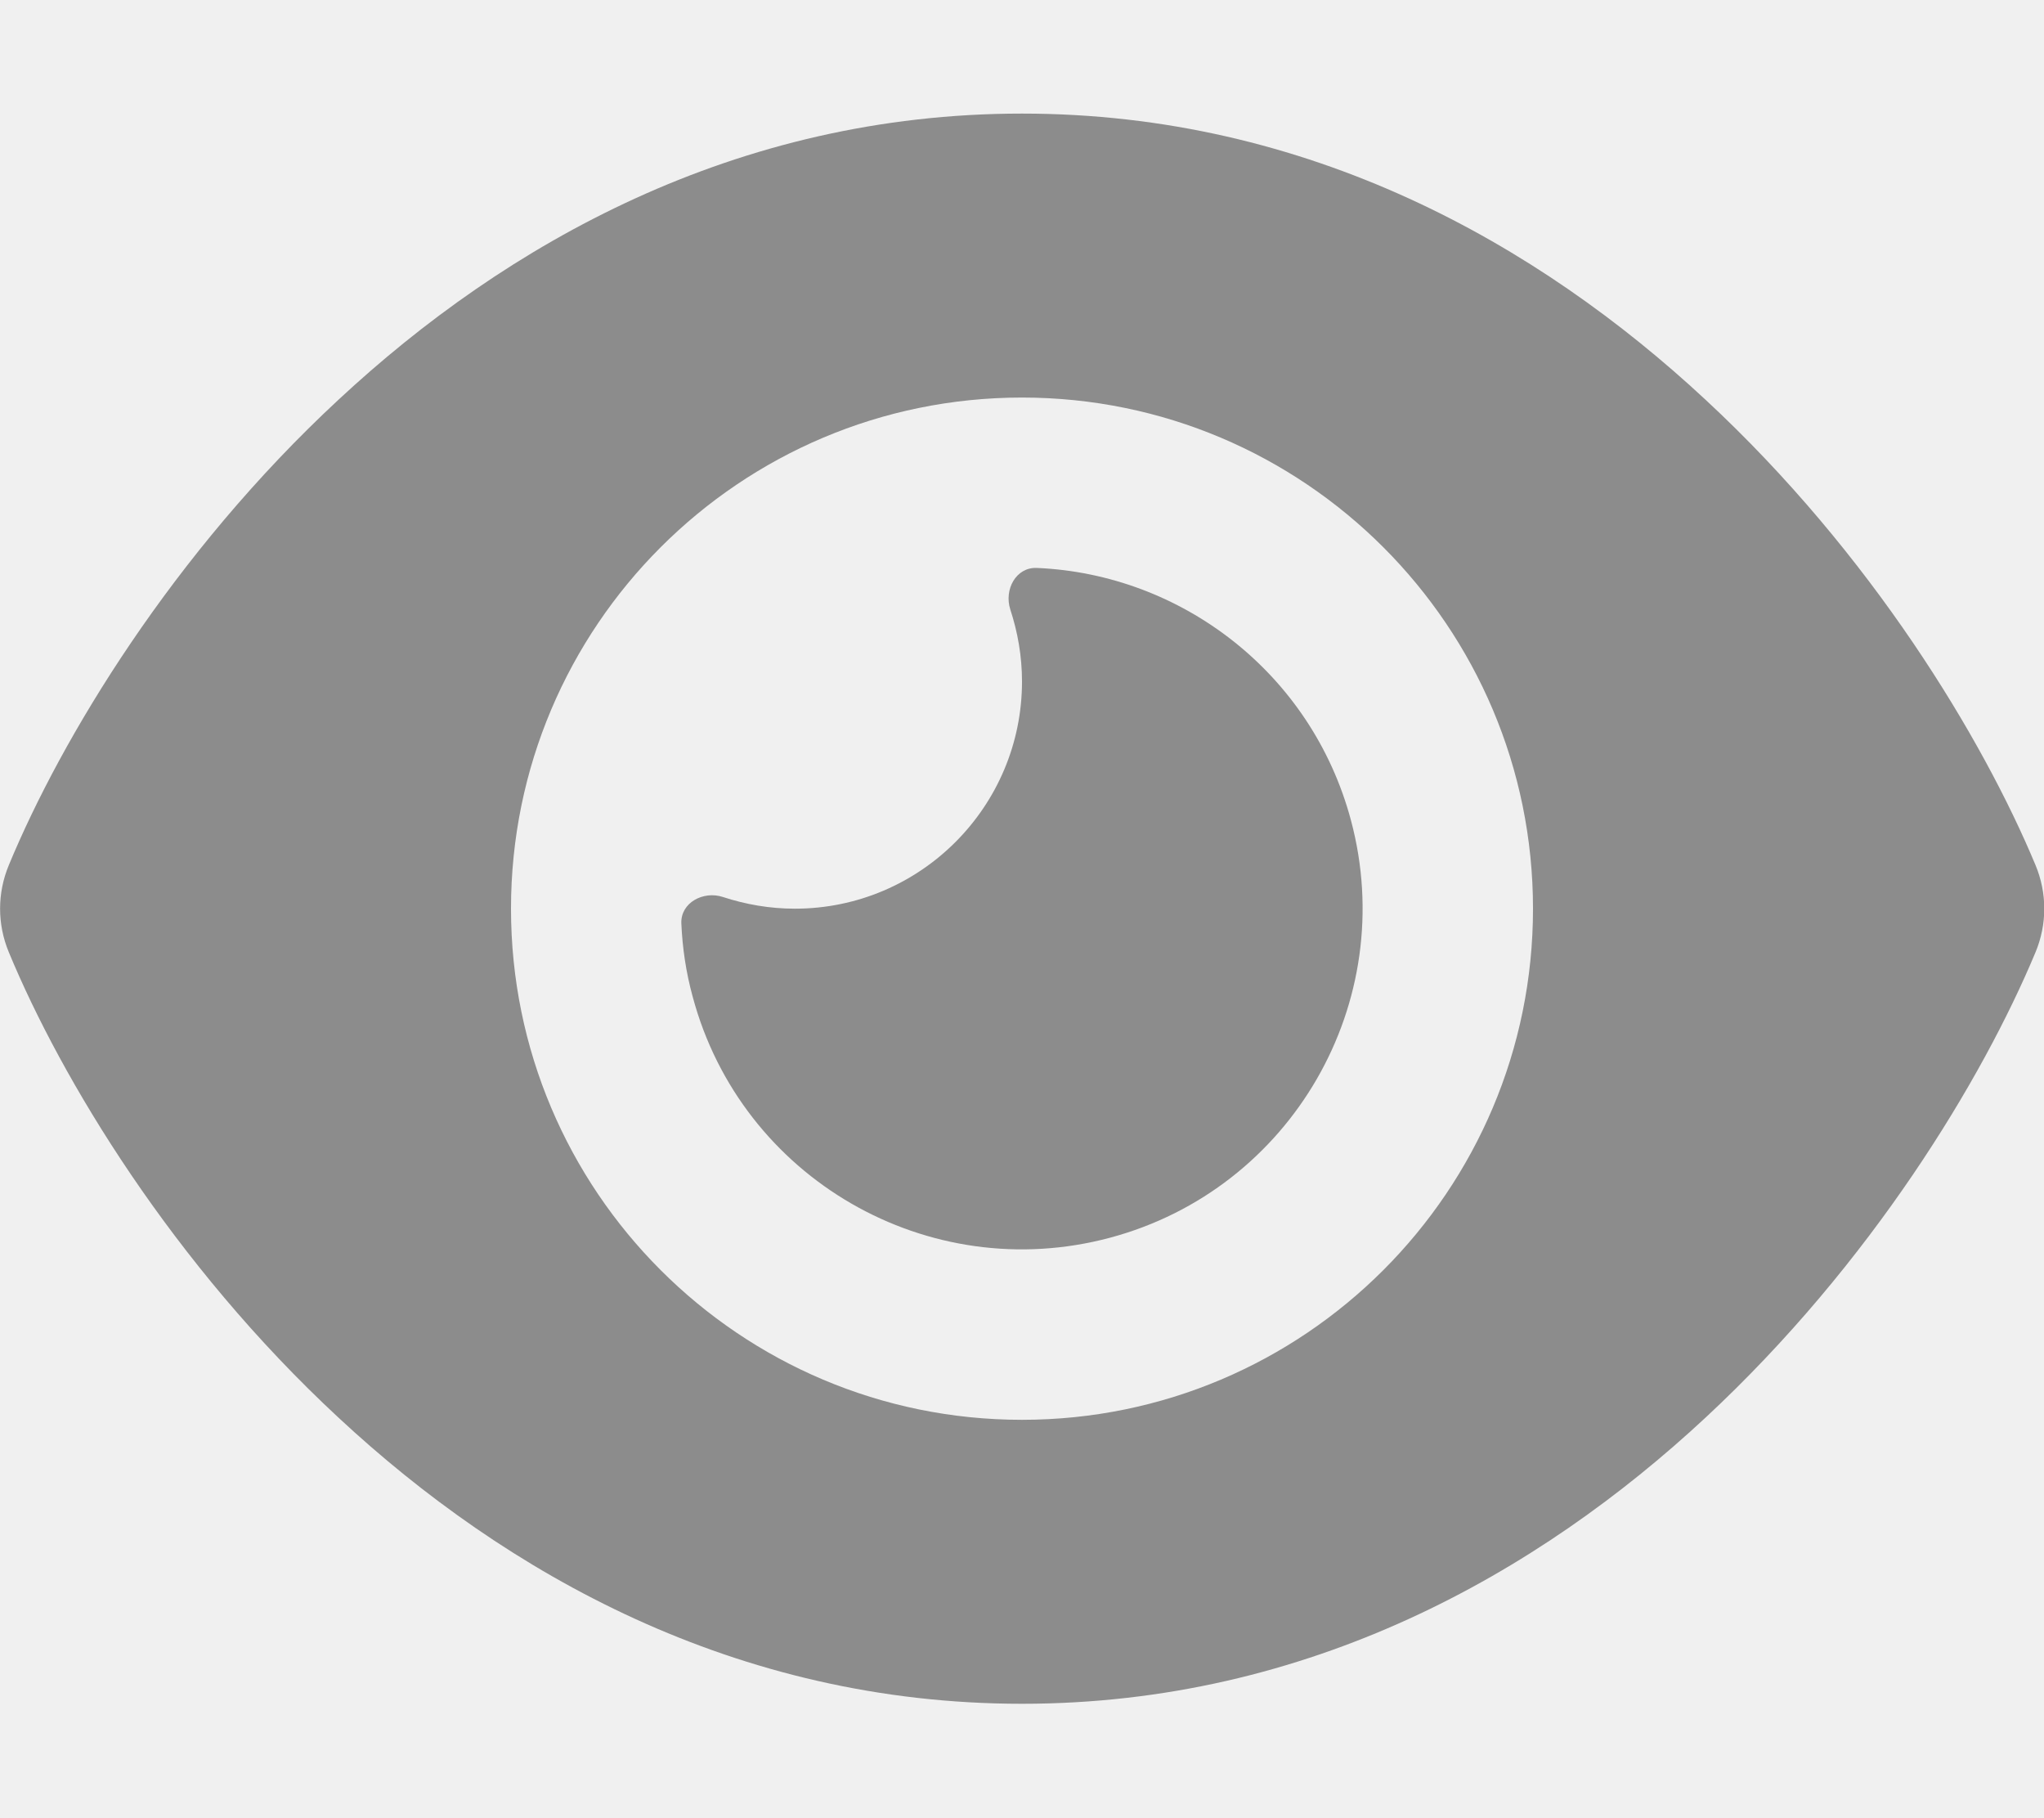
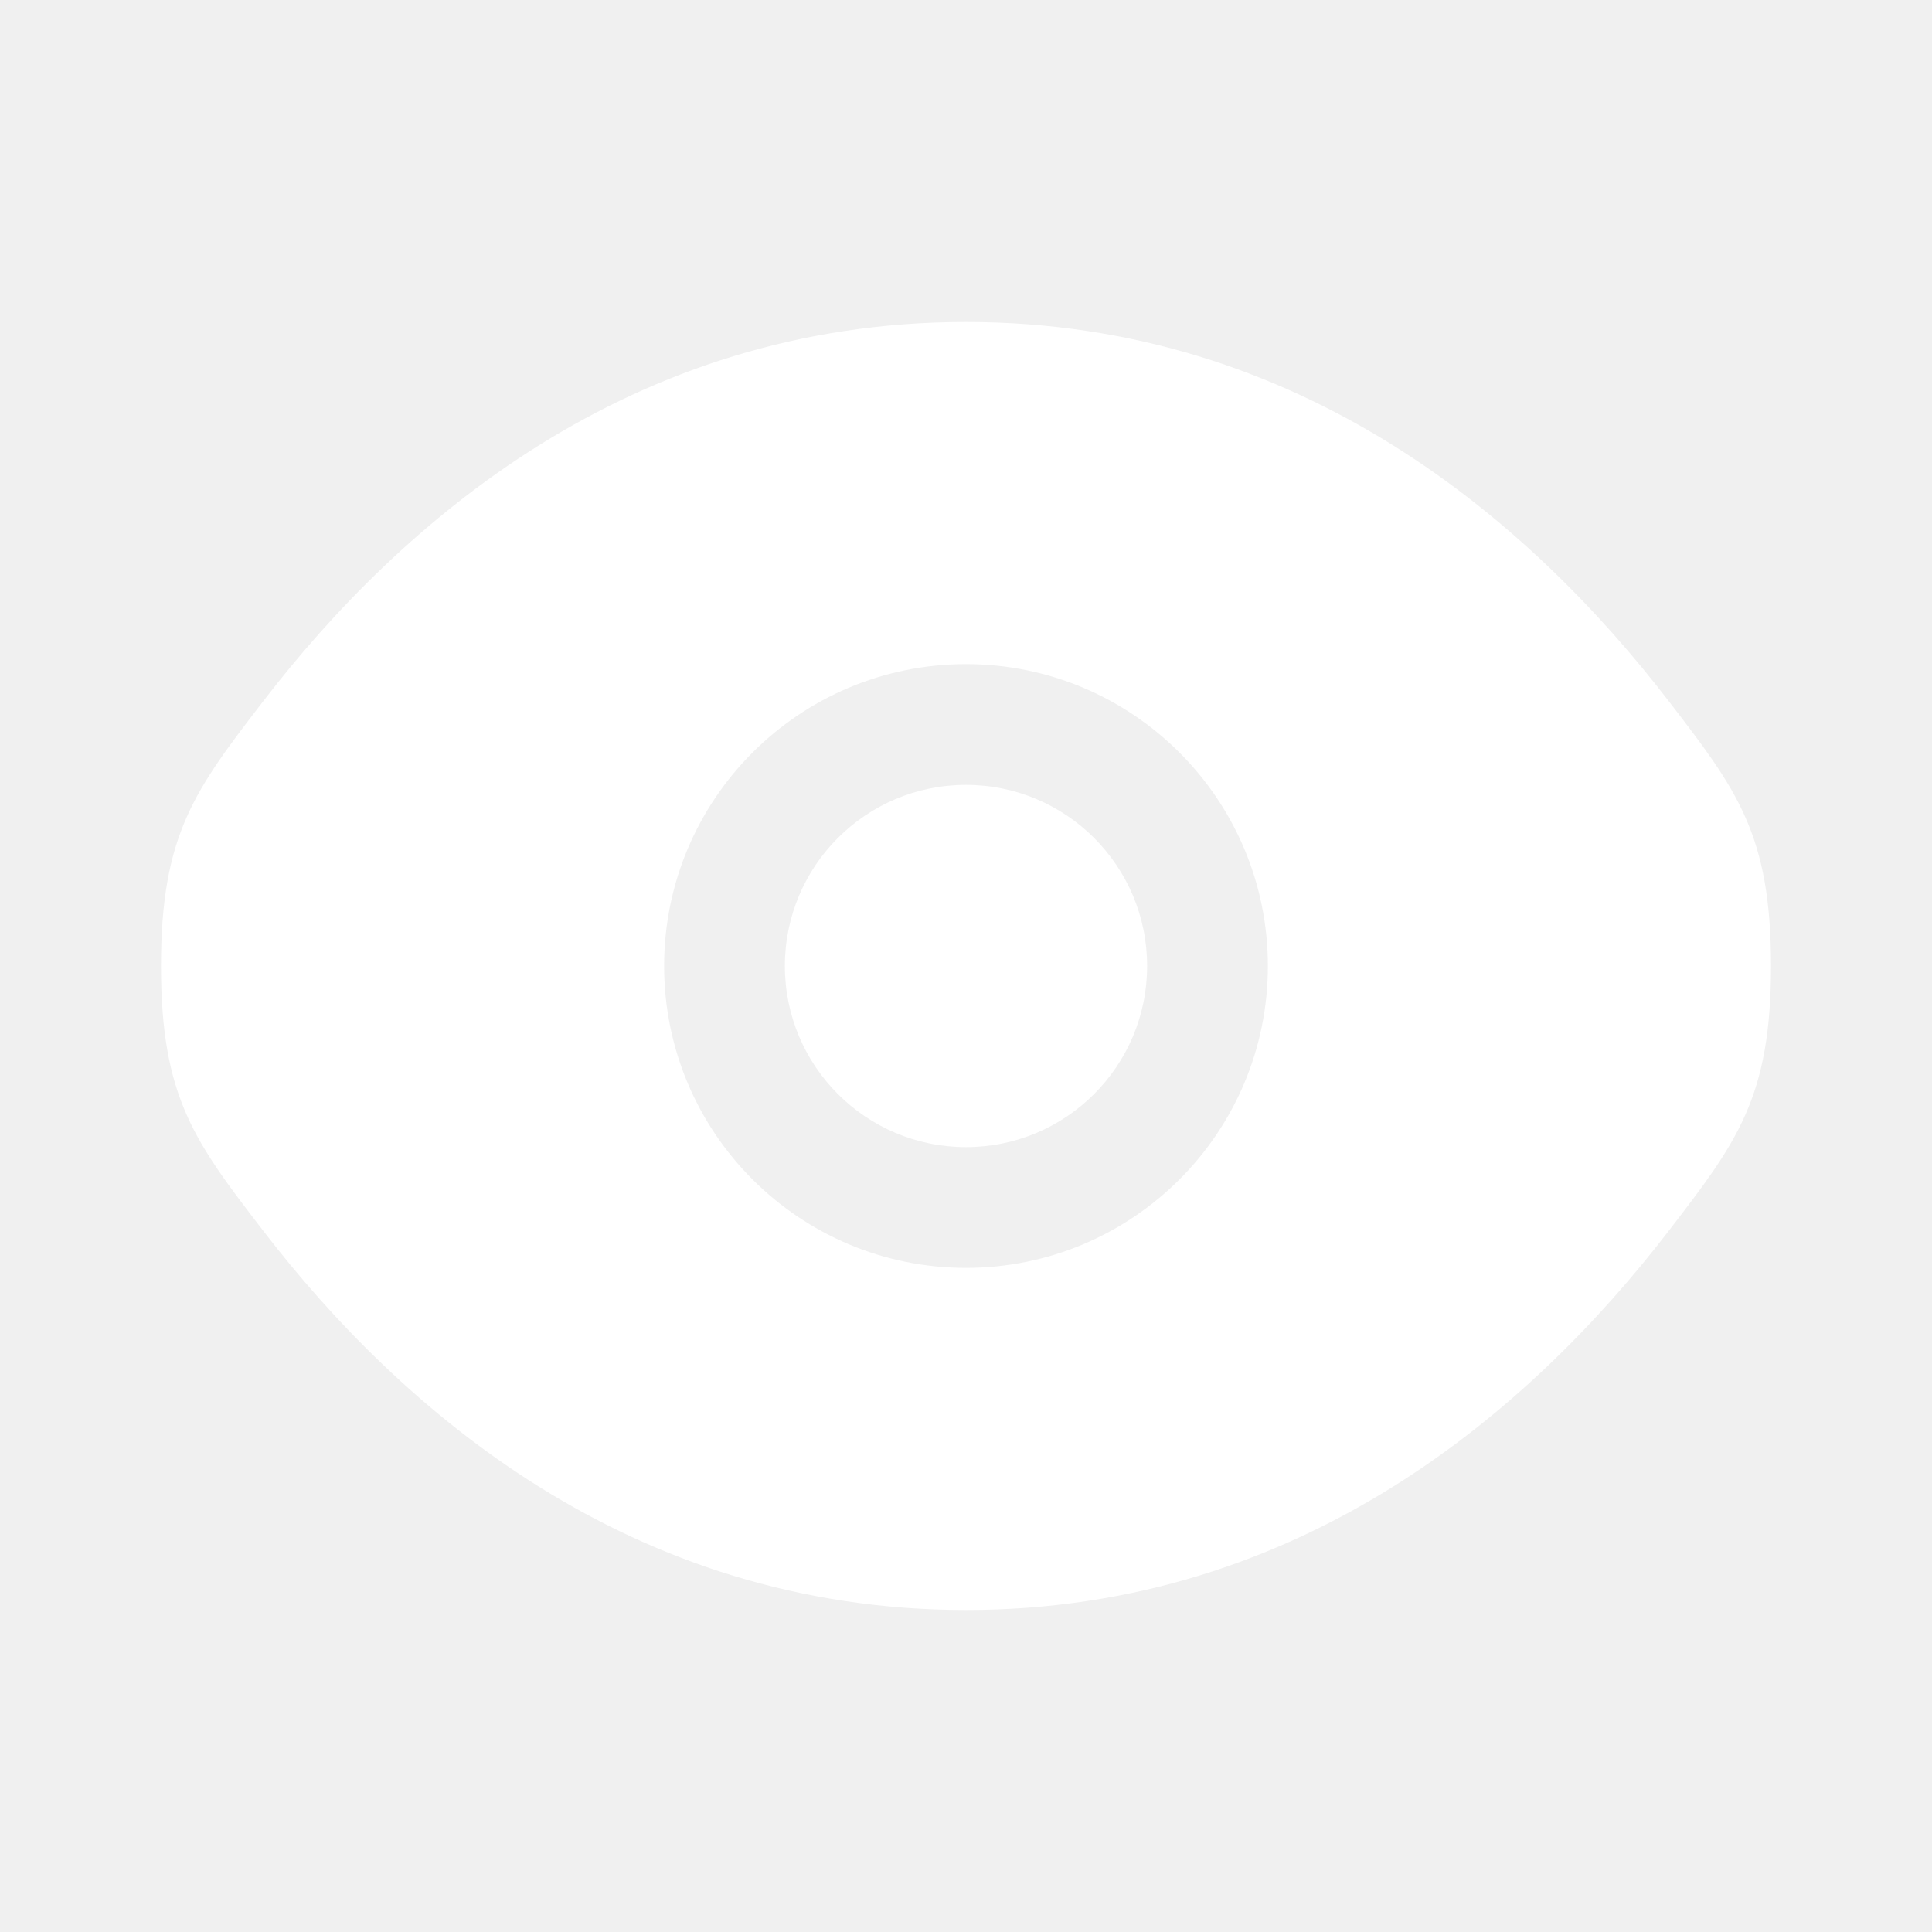
- <svg xmlns="http://www.w3.org/2000/svg" viewBox="0 0 576 512">
-   <path fill="#8c8c8c" d="M288 32c-80.8 0-145.5 36.8-192.6 80.6C48.6 156 17.3 208 2.5 243.7c-3.3 7.9-3.3 16.7 0 24.6C17.3 304 48.6 356 95.4 399.4C142.5 443.2 207.2 480 288 480s145.5-36.8 192.6-80.6c46.8-43.5 78.1-95.4 93-131.1c3.3-7.9 3.3-16.7 0-24.6c-14.9-35.7-46.2-87.7-93-131.1C433.5 68.8 368.8 32 288 32zM144 256a144 144 0 1 1 288 0 144 144 0 1 1 -288 0zm144-64c0 35.3-28.7 64-64 64c-7.1 0-13.9-1.2-20.3-3.3c-5.5-1.8-11.9 1.6-11.7 7.4c.3 6.9 1.3 13.8 3.2 20.7c13.7 51.2 66.4 81.6 117.6 67.9s81.6-66.4 67.9-117.6c-11.1-41.5-47.8-69.4-88.6-71.1c-5.8-.2-9.2 6.1-7.4 11.7c2.1 6.4 3.3 13.2 3.3 20.3z" />
+ <svg xmlns="http://www.w3.org/2000/svg" width="64px" height="64px" viewBox="0 0 24 24" fill="none">
+   <g id="SVGRepo_bgCarrier" stroke-width="0" />
+   <g id="SVGRepo_tracerCarrier" stroke-linecap="round" stroke-linejoin="round" />
+   <g id="SVGRepo_iconCarrier">
+     <path d="M9.75 12C9.75 10.757 10.757 9.75 12 9.75C13.243 9.75 14.25 10.757 14.25 12C14.25 13.243 13.243 14.25 12 14.25C10.757 14.25 9.75 13.243 9.75 12Z" fill="#ffffff" />
+     <path fill-rule="evenodd" clip-rule="evenodd" d="M2 12C2 13.639 2.425 14.191 3.275 15.296C4.972 17.5 7.818 20 12 20C16.182 20 19.028 17.5 20.725 15.296C21.575 14.191 22 13.639 22 12C22 10.361 21.575 9.809 20.725 8.704C19.028 6.5 16.182 4 12 4C7.818 4 4.972 6.5 3.275 8.704C2.425 9.809 2 10.361 2 12ZM12 8.25C9.929 8.25 8.25 9.929 8.25 12C8.25 14.071 9.929 15.75 12 15.75C14.071 15.75 15.75 14.071 15.75 12C15.75 9.929 14.071 8.25 12 8.25Z" fill="#ffffff" />
+   </g>
</svg>
